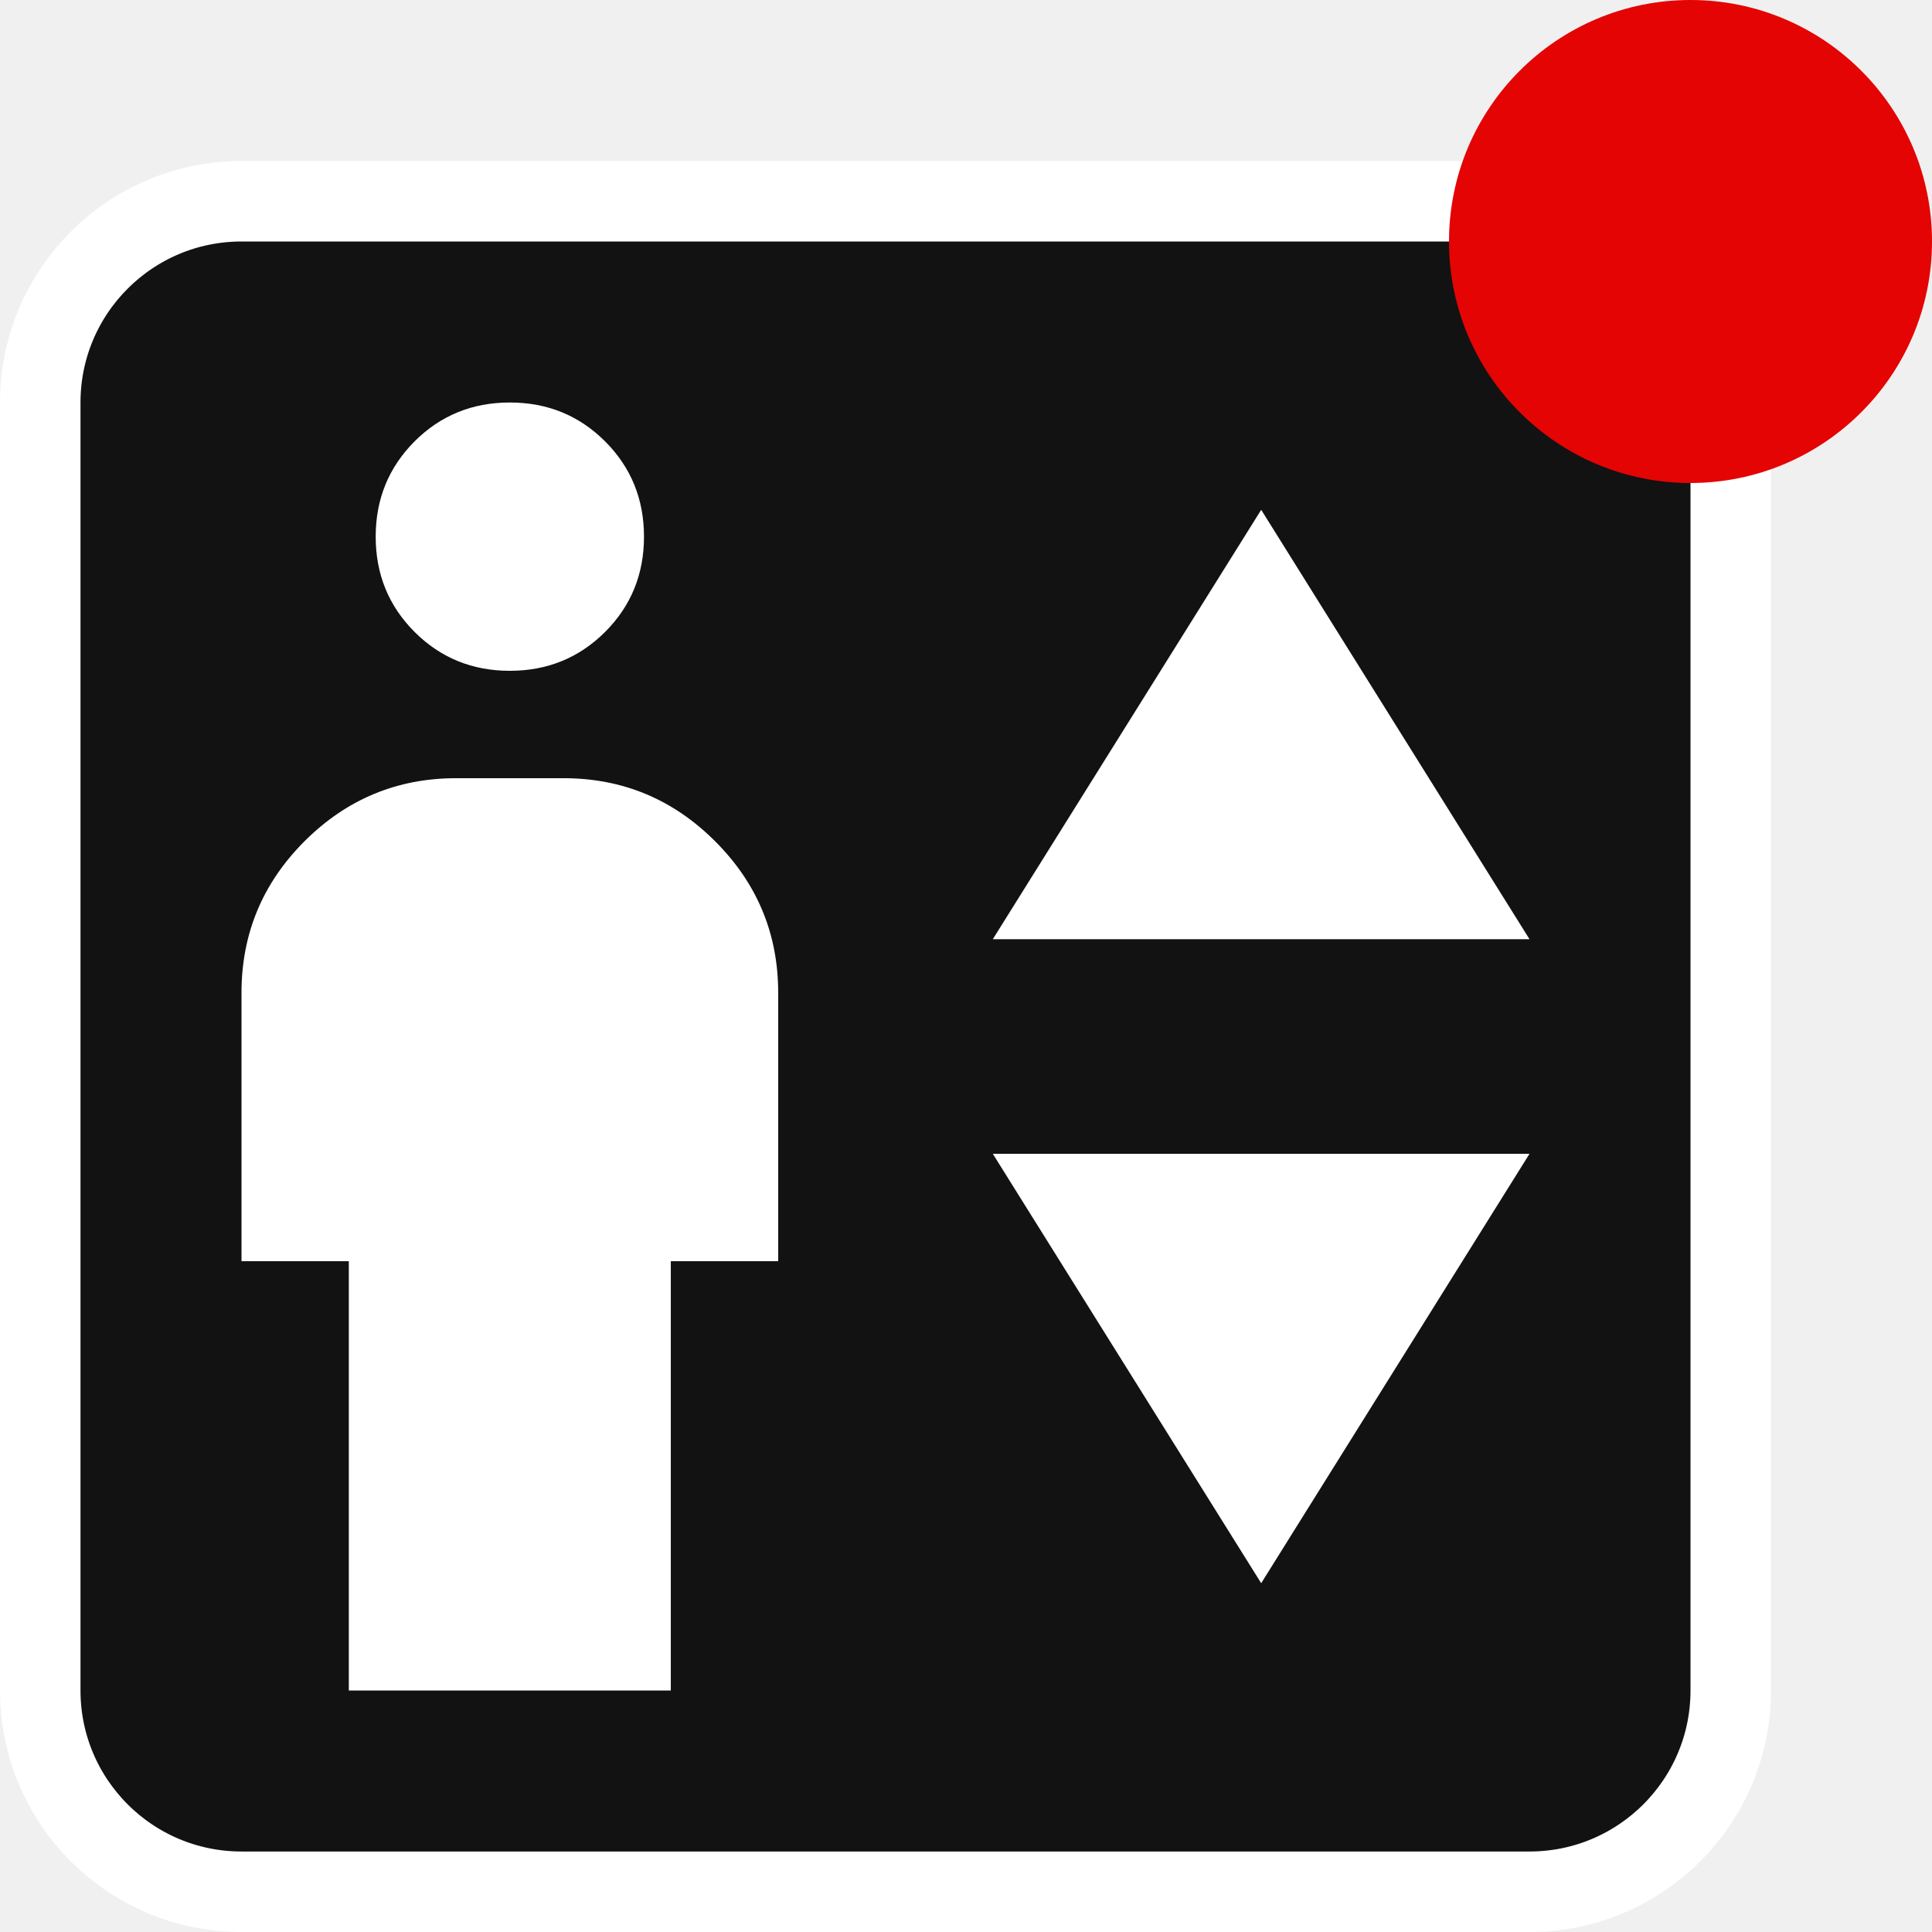
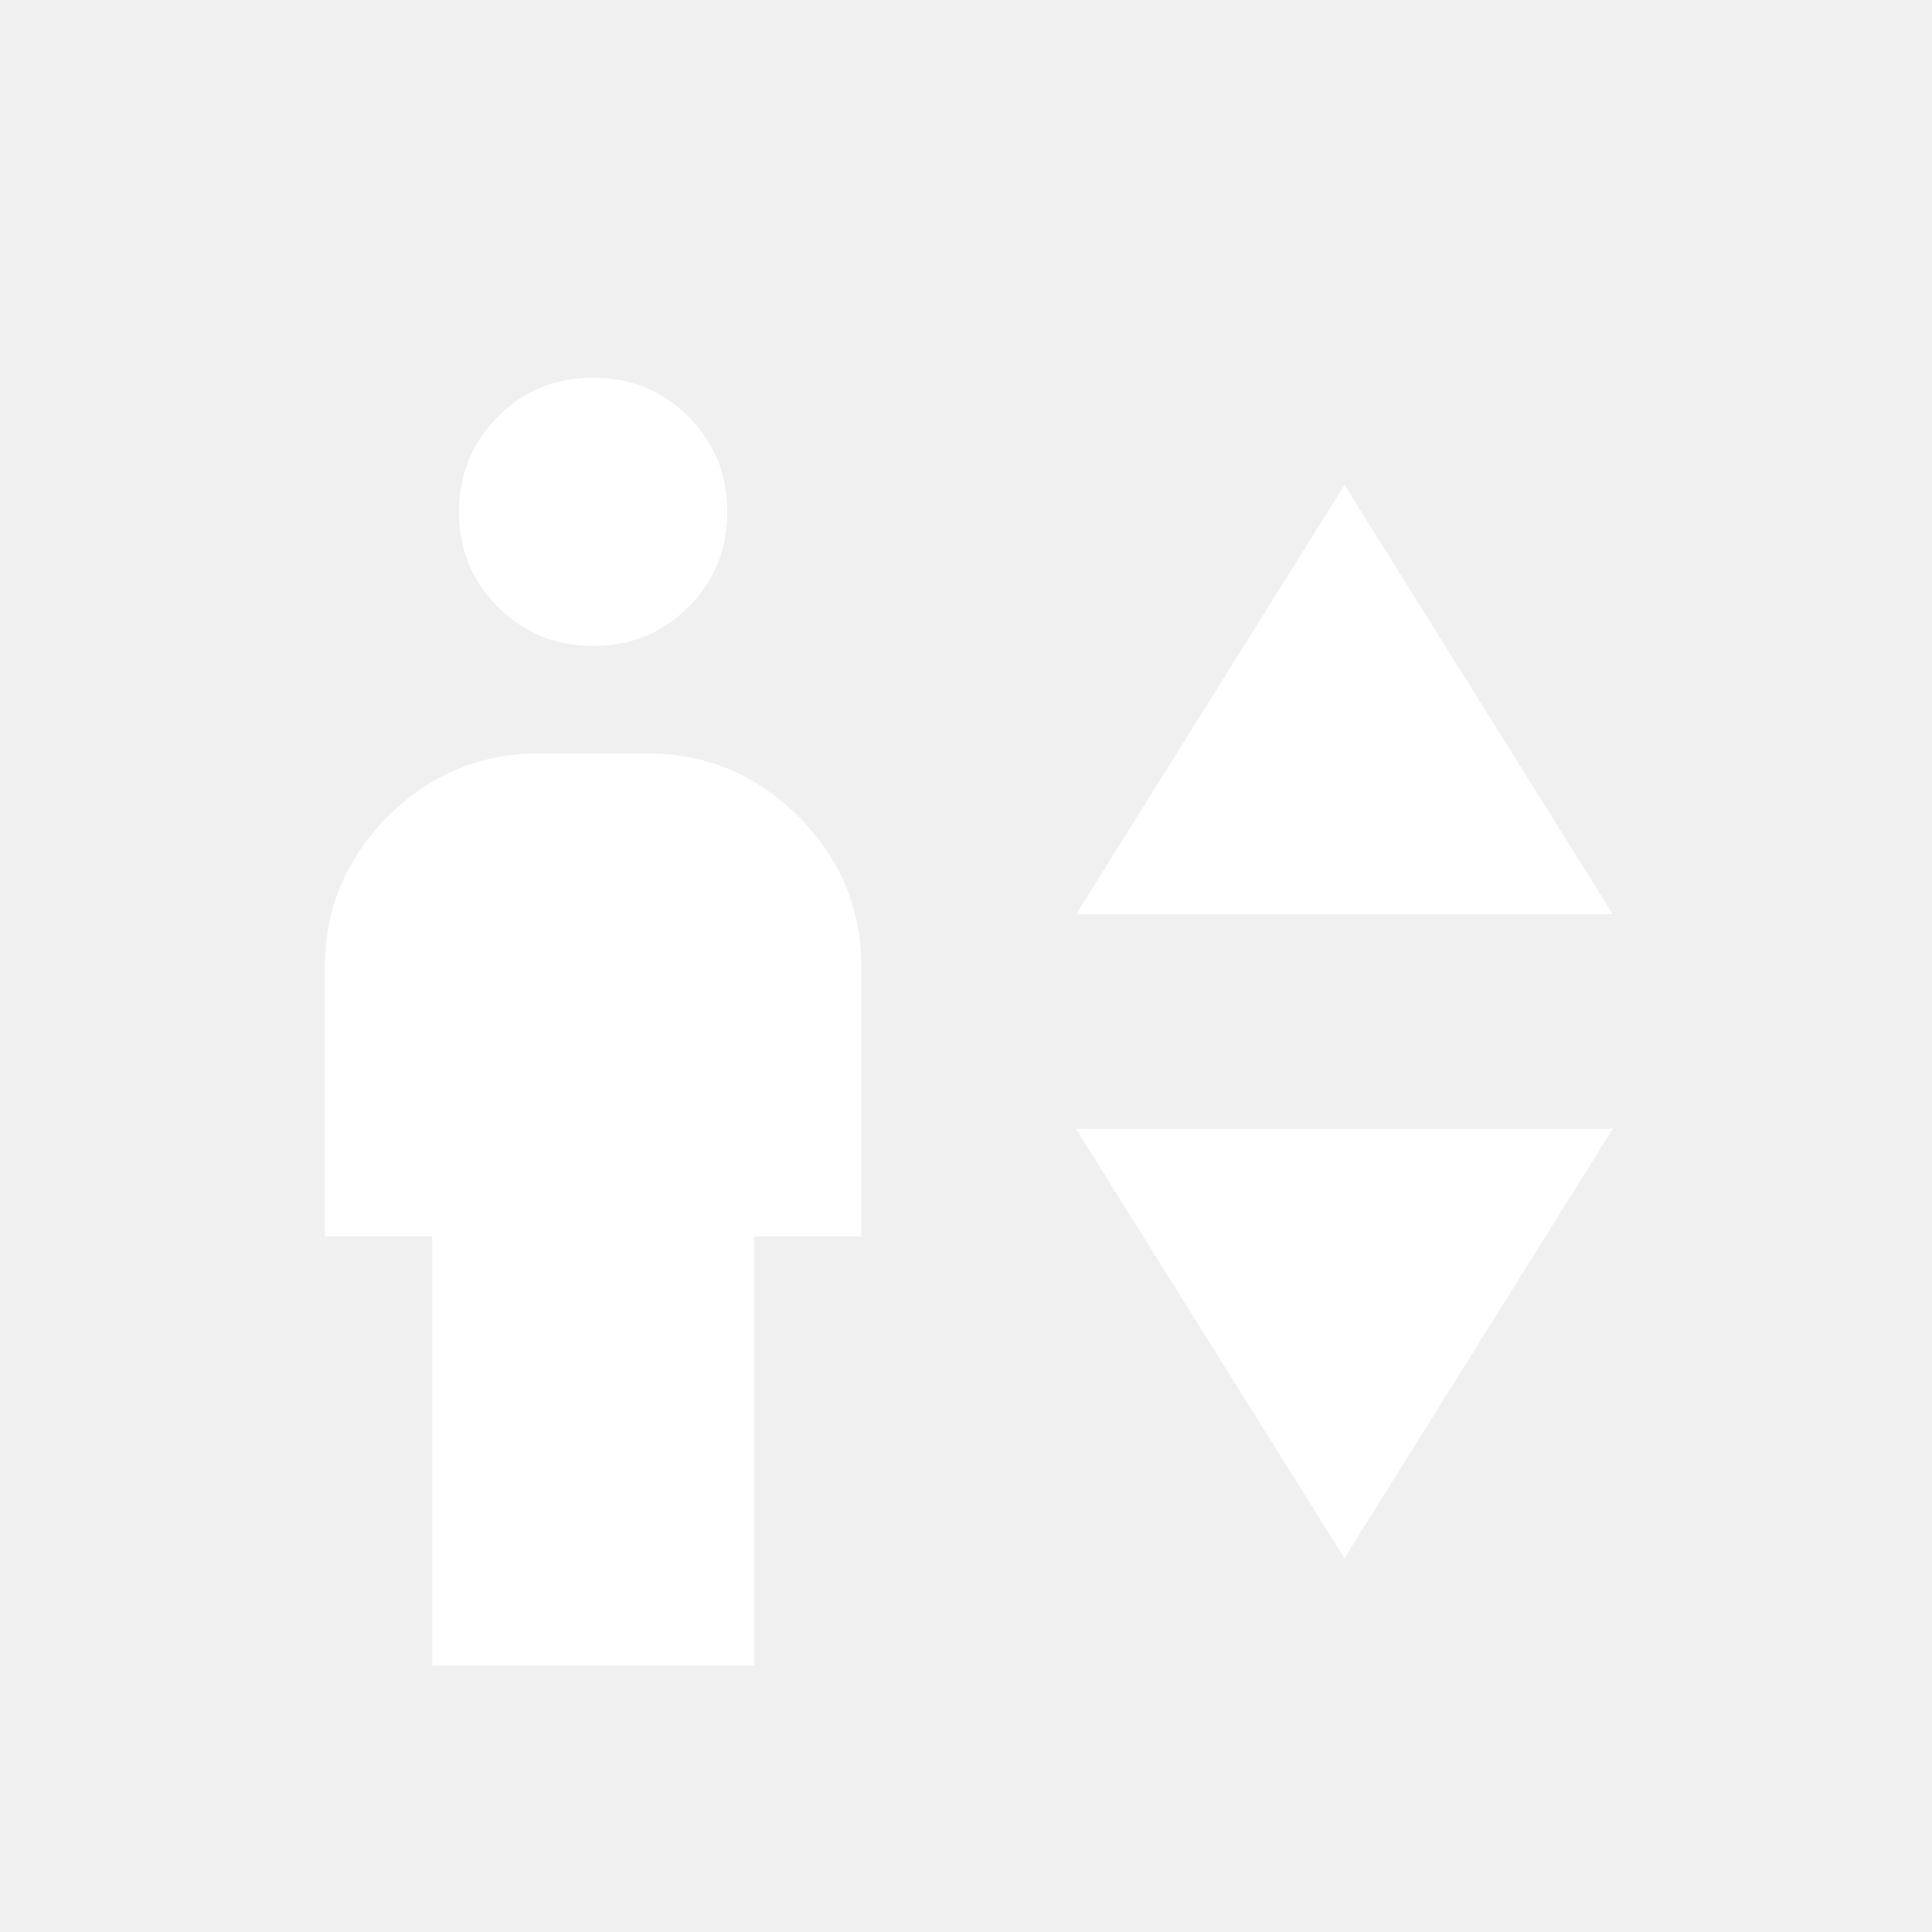
- <svg xmlns="http://www.w3.org/2000/svg" width="24" height="24" viewBox="0 0 24 24" fill="none">
-   <rect x="0.5" y="2.5" width="21" height="21" rx="2.5" fill="#121212" stroke="white" />
-   <path d="M4.333 21H8.333V15.667H9.667V12.333C9.667 11.6 9.406 10.972 8.883 10.45C8.361 9.928 7.733 9.667 7 9.667H5.667C4.933 9.667 4.306 9.928 3.783 10.45C3.261 10.972 3 11.6 3 12.333V15.667H4.333V21ZM6.333 8.333C6.8 8.333 7.194 8.172 7.517 7.85C7.839 7.528 8 7.133 8 6.667C8 6.2 7.839 5.806 7.517 5.483C7.194 5.161 6.8 5 6.333 5C5.867 5 5.472 5.161 5.15 5.483C4.828 5.806 4.667 6.2 4.667 6.667C4.667 7.133 4.828 7.528 5.15 7.85C5.472 8.172 5.867 8.333 6.333 8.333ZM12.333 11.667H19L15.667 6.333L12.333 11.667ZM15.667 19.667L19 14.333H12.333L15.667 19.667Z" fill="white" />
-   <rect x="18" width="6" height="6" rx="3" fill="#E40404" />
+ <svg xmlns="http://www.w3.org/2000/svg" width="24" height="24" viewBox="0 0 24 24" fill="none" version="1.1" id="svg2">
+   <defs id="defs2" />
+   <path d="m 5.368,20.691 h 4 v -5.333 h 1.333 v -3.333 c 0,-0.733 -0.261,-1.361 -0.783,-1.883 -0.522,-0.522 -1.15,-0.783 -1.883,-0.783 h -1.333 c -0.733,0 -1.361,0.261 -1.883,0.783 -0.522,0.522 -0.783,1.15 -0.783,1.883 v 3.333 h 1.333 z m 2,-12.667 c 0.467,0 0.861,-0.161 1.183,-0.483 0.322,-0.322 0.483,-0.717 0.483,-1.183 0,-0.467 -0.161,-0.861 -0.483,-1.183 -0.322,-0.322 -0.717,-0.483 -1.183,-0.483 -0.467,0 -0.861,0.161 -1.183,0.483 -0.322,0.322 -0.483,0.717 -0.483,1.183 0,0.467 0.161,0.861 0.483,1.183 0.322,0.322 0.717,0.483 1.183,0.483 z m 6,3.333 h 6.667 l -3.333,-5.333 z m 3.333,8 3.333,-5.333 h -6.667 z" fill="#ffffff" id="path1" />
</svg>
